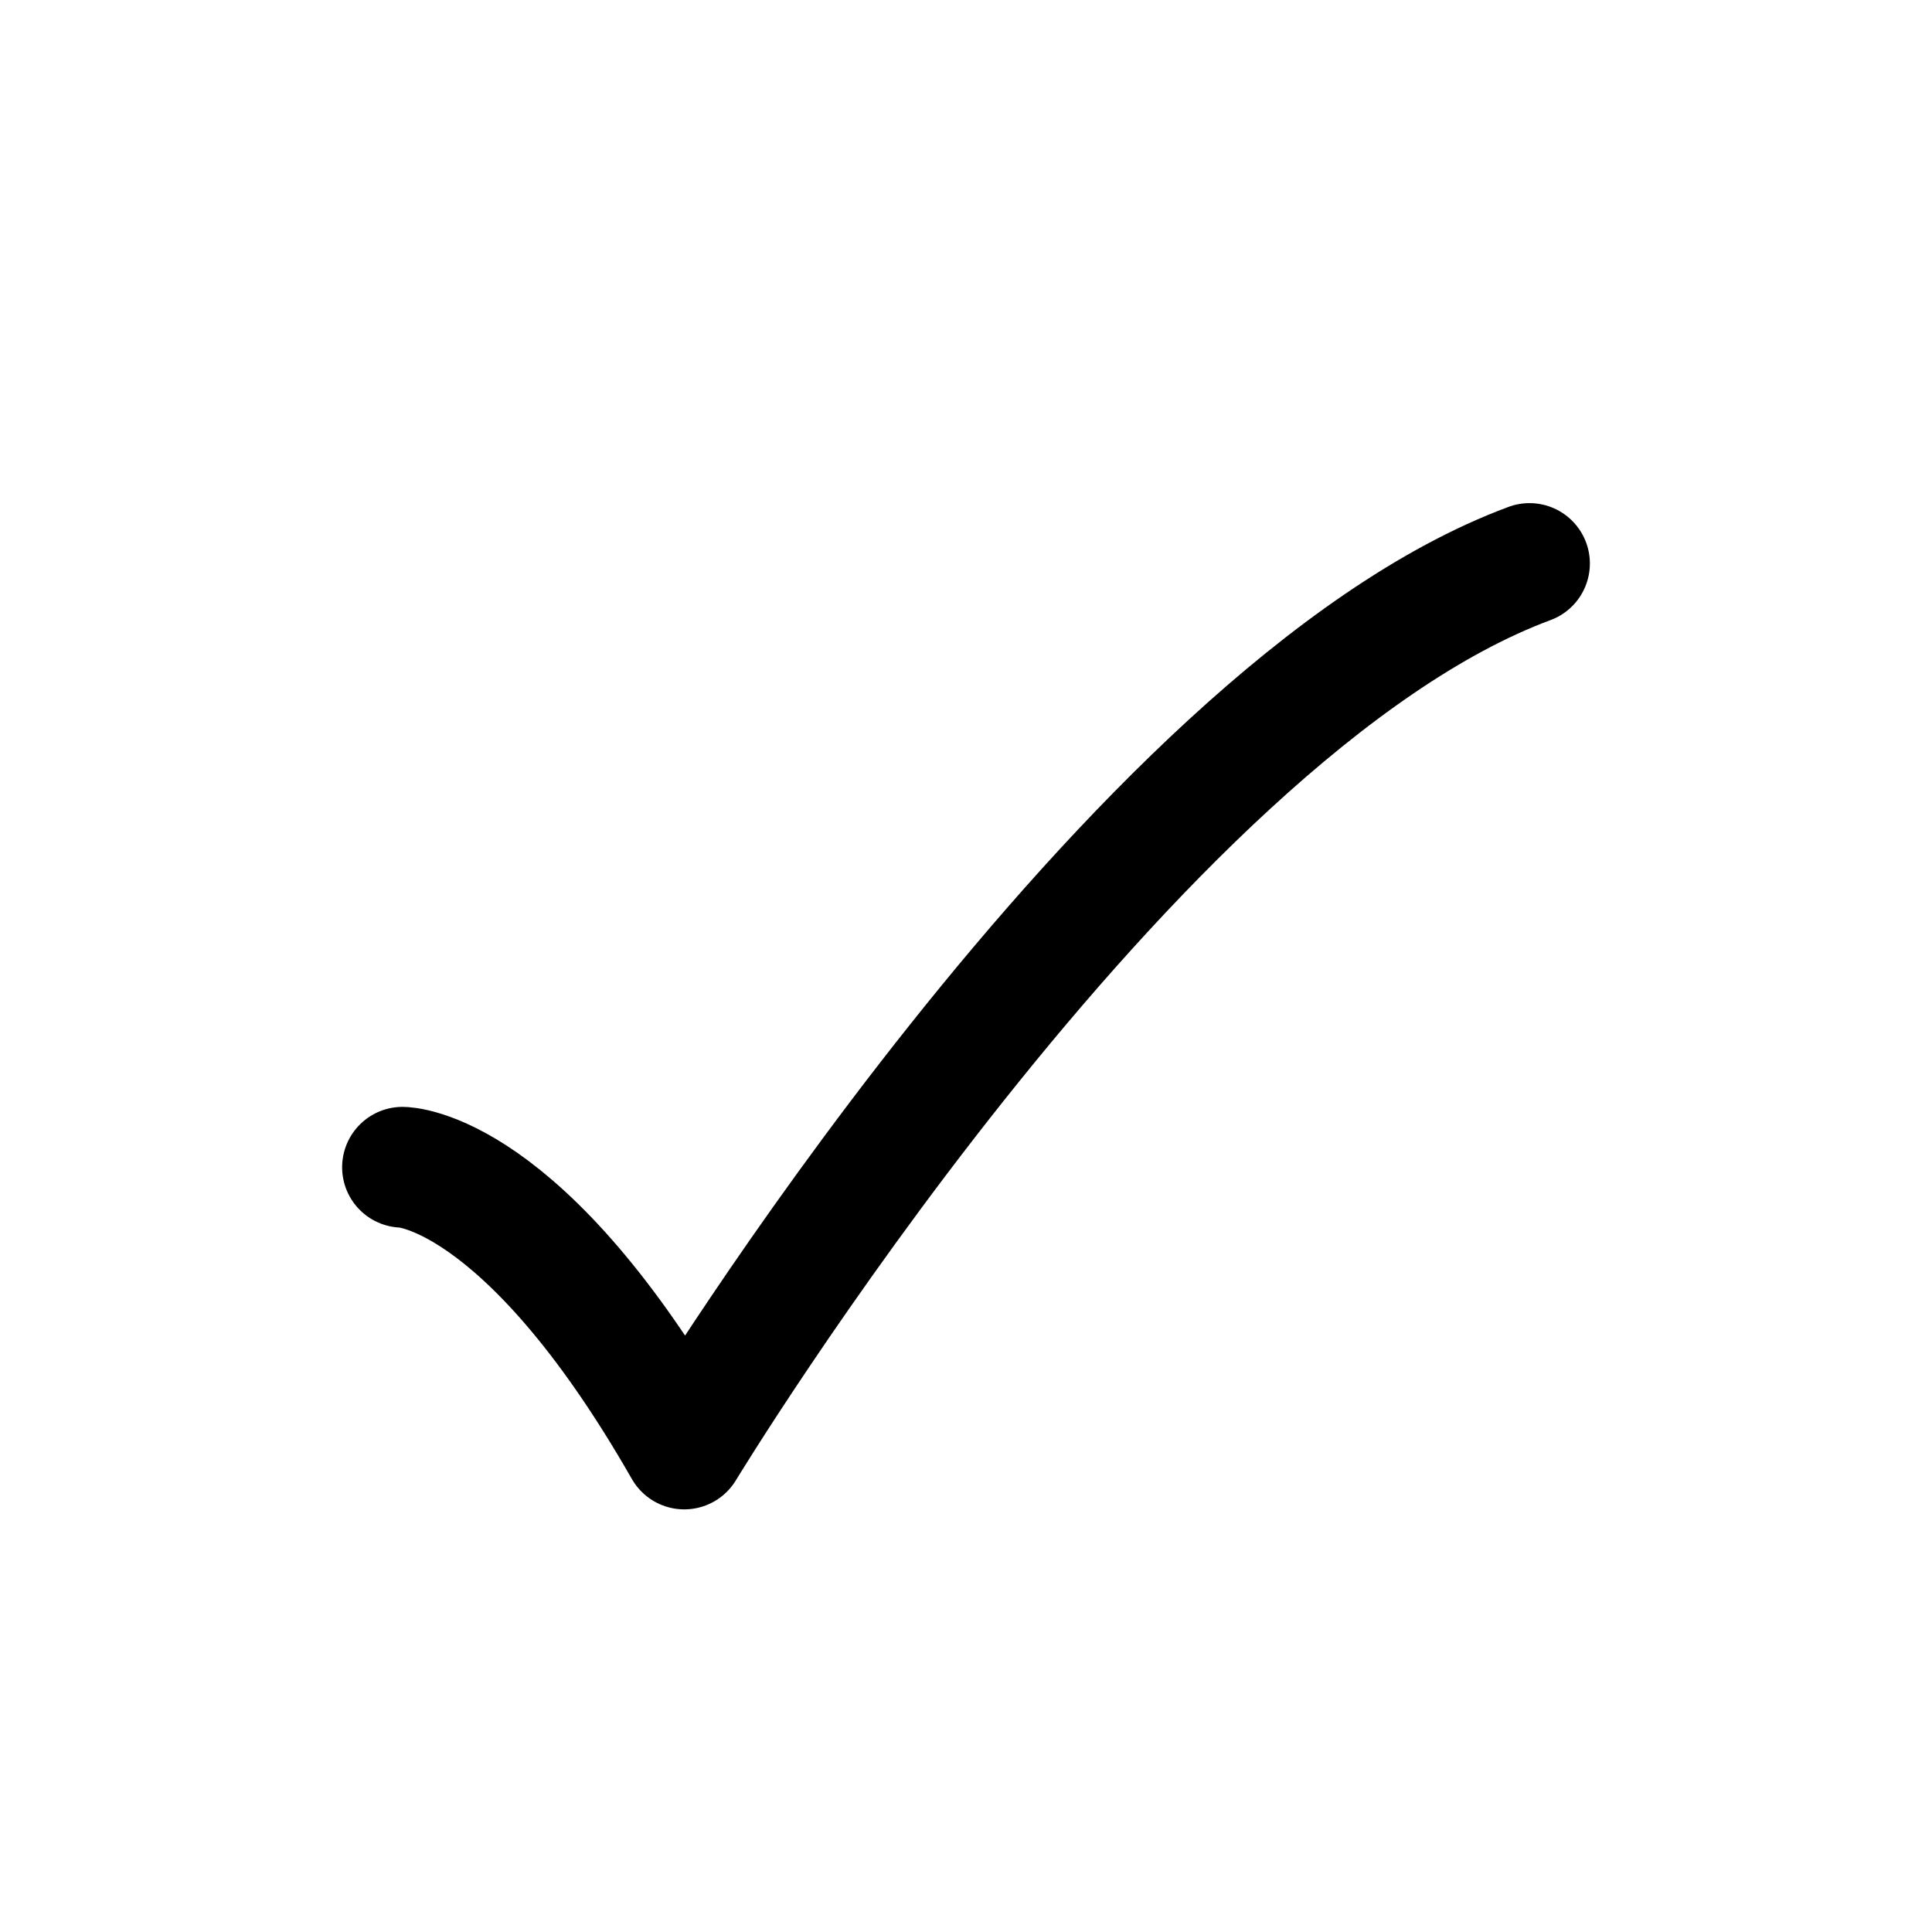
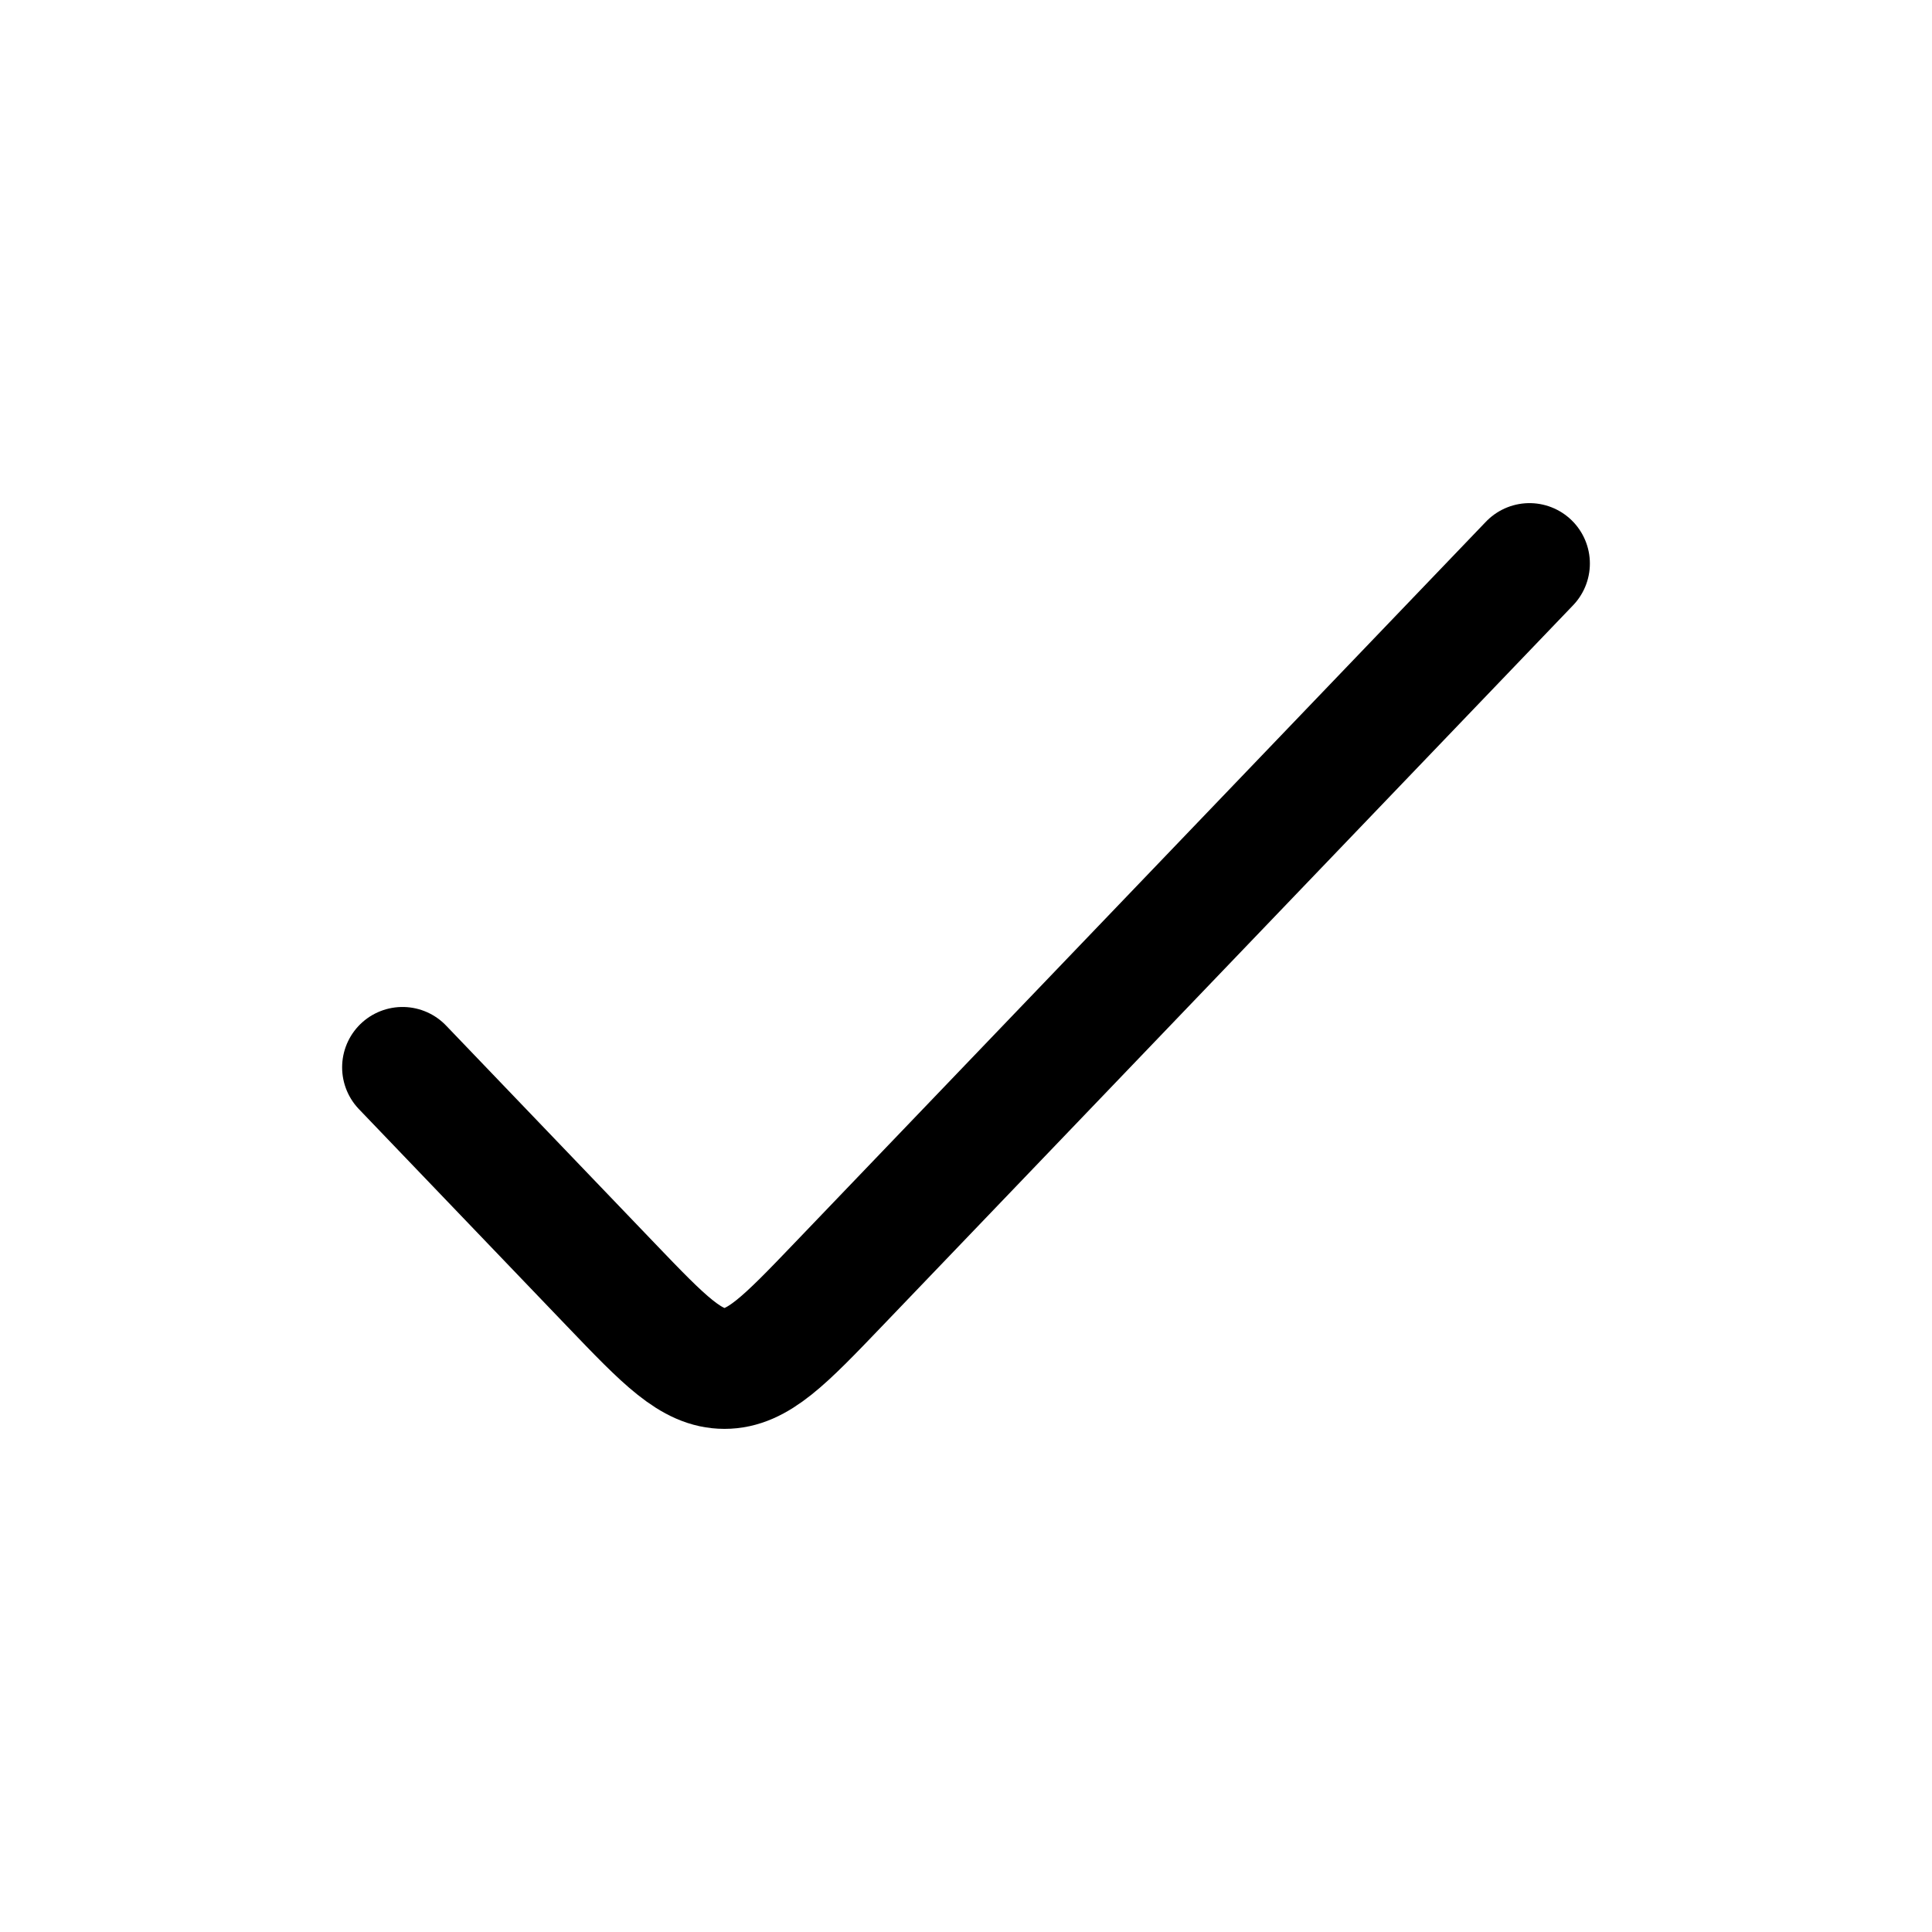
<svg xmlns="http://www.w3.org/2000/svg" viewBox="0 0 24 24" fill="none" stroke="currentColor">
-   <path d="M5 14.5C5 14.5 6.5 14.5 8.5 18C8.5 18 14.059 8.833 19 7" stroke="currentColor" stroke-linecap="round" stroke-linejoin="round" stroke-width="1.5" />
+   <path d="M5 13.259L7.586 15.957C8.252 16.652 8.586 17 9 17C9.414 17 9.748 16.652 10.414 15.957L19 7" stroke="currentColor" stroke-linecap="round" stroke-linejoin="round" stroke-width="1.5" />
</svg>
